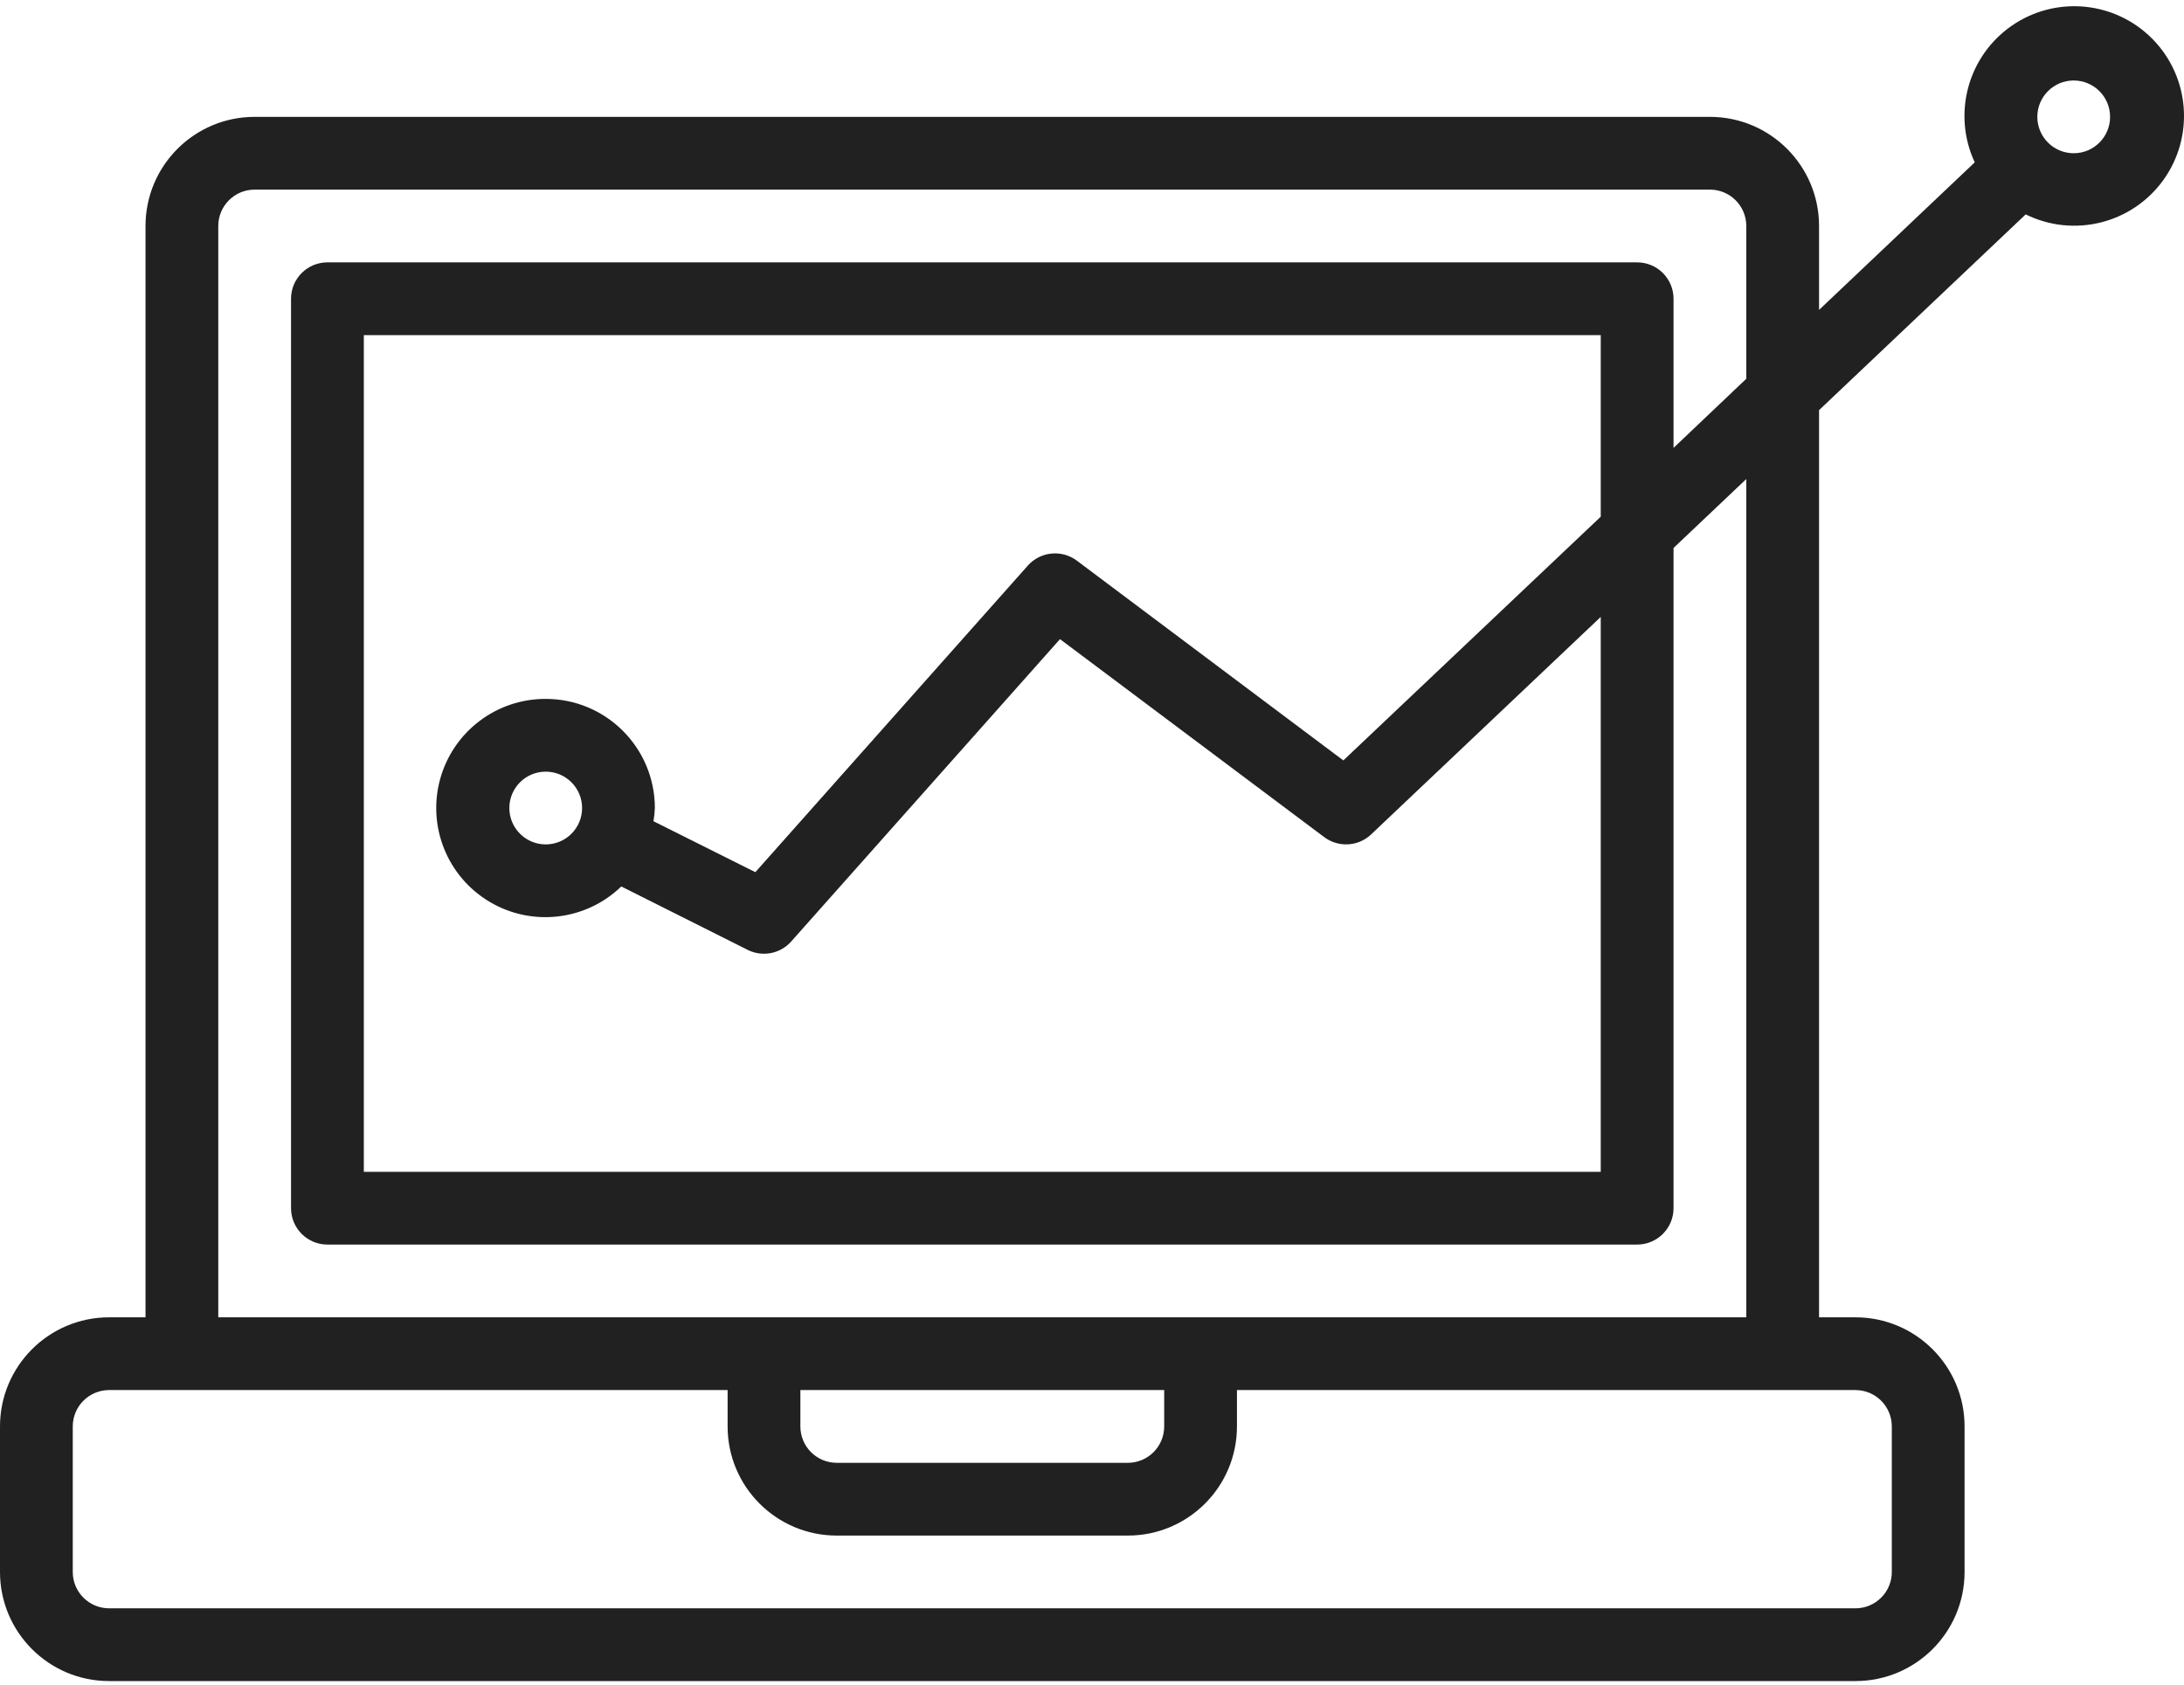
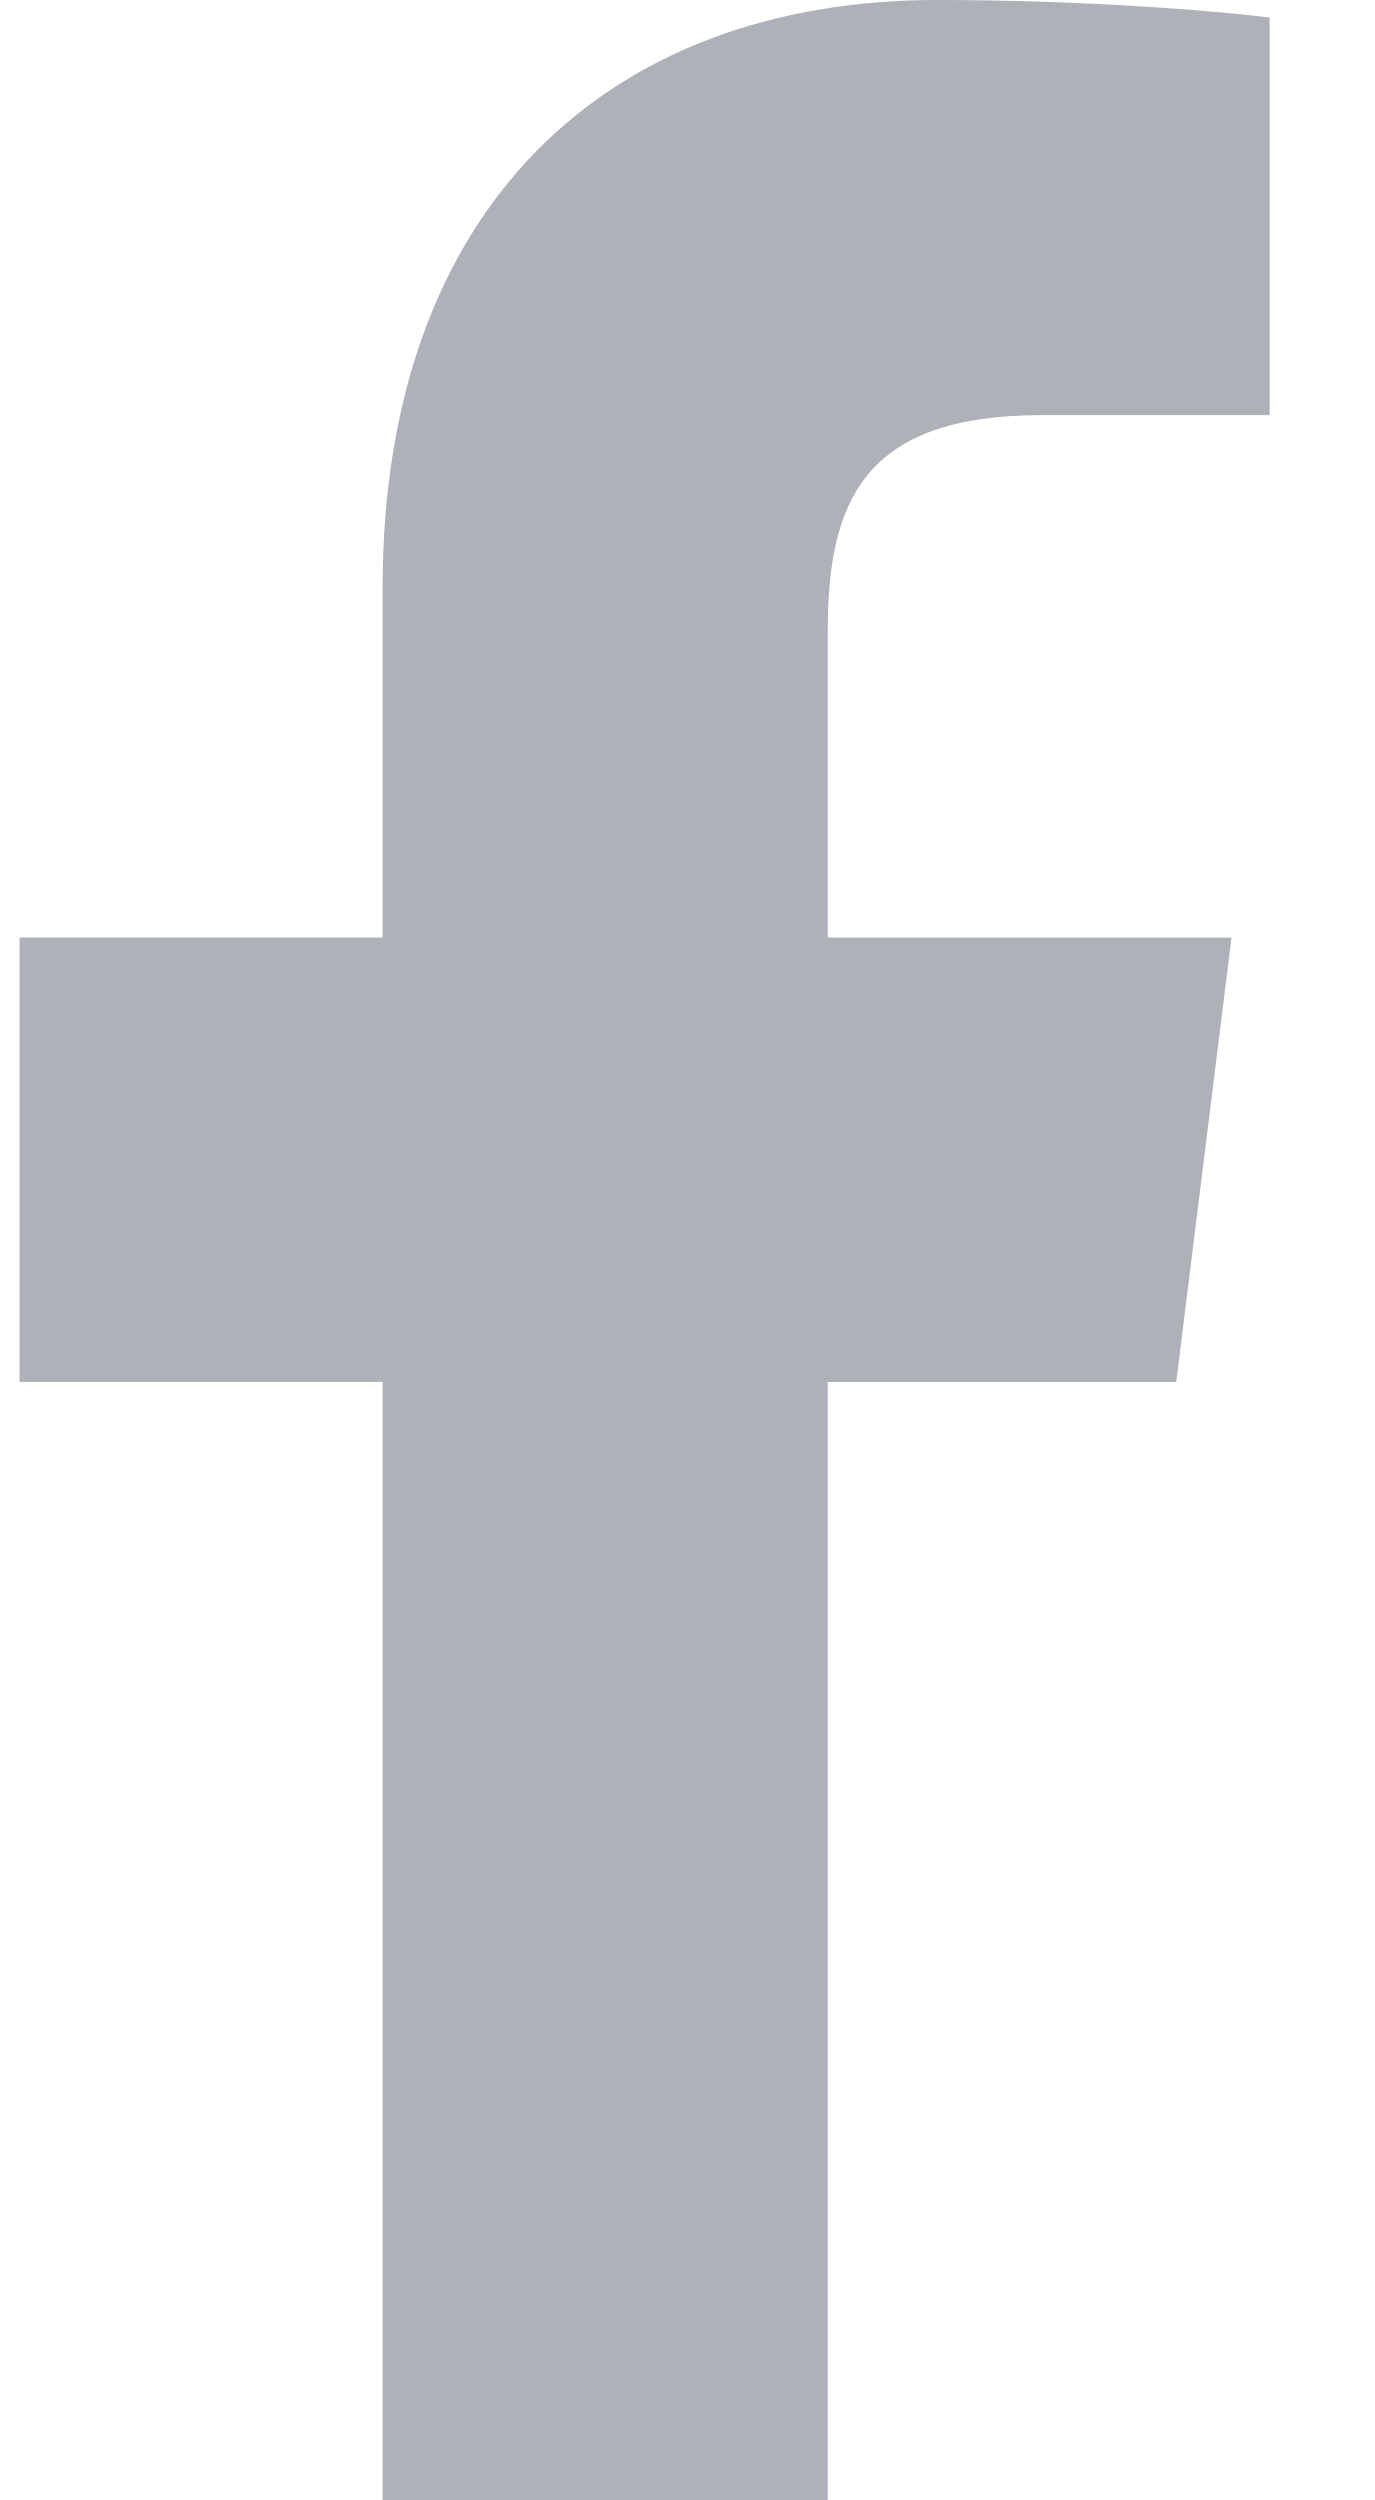
- <svg xmlns="http://www.w3.org/2000/svg" width="70" height="54" viewBox="0 0 70 54" fill="none">
-   <path d="M3.498 53.886H59.469C61.401 53.886 62.967 52.32 62.967 50.388V45.724C62.967 43.792 61.401 42.226 59.469 42.226H58.303V13.147L64.926 6.872C66.463 7.63 68.324 7.17 69.33 5.782C70.337 4.393 70.196 2.482 68.997 1.257C67.797 0.032 65.89 -0.151 64.48 0.824C63.07 1.8 62.569 3.65 63.293 5.204L58.303 9.934V7.244C58.303 5.312 56.736 3.746 54.805 3.746H8.162C6.231 3.746 4.664 5.312 4.664 7.244V42.226H3.498C1.566 42.226 0 43.792 0 45.724V50.388C0 52.32 1.566 53.886 3.498 53.886ZM66.465 2.58C67.109 2.58 67.631 3.102 67.631 3.746C67.631 4.39 67.109 4.912 66.465 4.912C65.821 4.912 65.299 4.39 65.299 3.746C65.299 3.102 65.821 2.58 66.465 2.58ZM6.996 7.244C6.996 6.6 7.518 6.078 8.162 6.078H54.805C55.449 6.078 55.971 6.6 55.971 7.244V12.141L53.639 14.357V9.576C53.639 8.932 53.117 8.41 52.472 8.41H10.495C9.851 8.41 9.328 8.932 9.328 9.576V38.728C9.328 39.372 9.851 39.894 10.495 39.894H52.472C53.117 39.894 53.639 39.372 53.639 38.728V17.565L55.971 15.355V42.226H6.996V7.244ZM17.491 22.403C15.913 22.398 14.528 23.45 14.108 24.97C13.689 26.491 14.338 28.104 15.695 28.909C17.051 29.714 18.779 29.512 19.913 28.415L23.966 30.449C24.437 30.684 25.008 30.574 25.358 30.18L33.974 20.487L42.444 26.834C42.899 27.174 43.533 27.138 43.945 26.748L51.306 19.775V37.562H11.661V10.742H51.306V16.562L43.056 24.375L34.515 17.972C34.03 17.608 33.348 17.677 32.944 18.129L24.21 27.957L20.945 26.324C20.968 26.184 20.983 26.043 20.989 25.901C20.989 23.969 19.423 22.403 17.491 22.403ZM18.657 25.901C18.657 26.545 18.135 27.067 17.491 27.067C16.847 27.067 16.325 26.545 16.325 25.901C16.325 25.257 16.847 24.735 17.491 24.735C18.135 24.735 18.657 25.257 18.657 25.901ZM25.653 44.558H37.314V45.724C37.314 46.368 36.792 46.89 36.148 46.89H26.819C26.175 46.89 25.653 46.368 25.653 45.724V44.558ZM2.332 45.724C2.332 45.08 2.854 44.558 3.498 44.558H23.321V45.724C23.321 47.656 24.887 49.222 26.819 49.222H36.148C38.08 49.222 39.646 47.656 39.646 45.724V44.558H59.469C60.113 44.558 60.635 45.08 60.635 45.724V50.388C60.635 51.032 60.113 51.554 59.469 51.554H3.498C2.854 51.554 2.332 51.032 2.332 50.388V45.724Z" fill="#212121" />
+ <svg xmlns="http://www.w3.org/2000/svg" width="11" height="20" viewBox="0 0 11 20" fill="none">
+   <path d="M8.331 3.321H10.157V0.141C9.842 0.098 8.758 0 7.497 0C4.864 0 3.061 1.656 3.061 4.699V7.5H0.156V11.055H3.061V20H6.622V11.056H9.41L9.852 7.501H6.622V5.052C6.622 4.024 6.899 3.321 8.331 3.321Z" fill="#AFB1B8" />
</svg>
